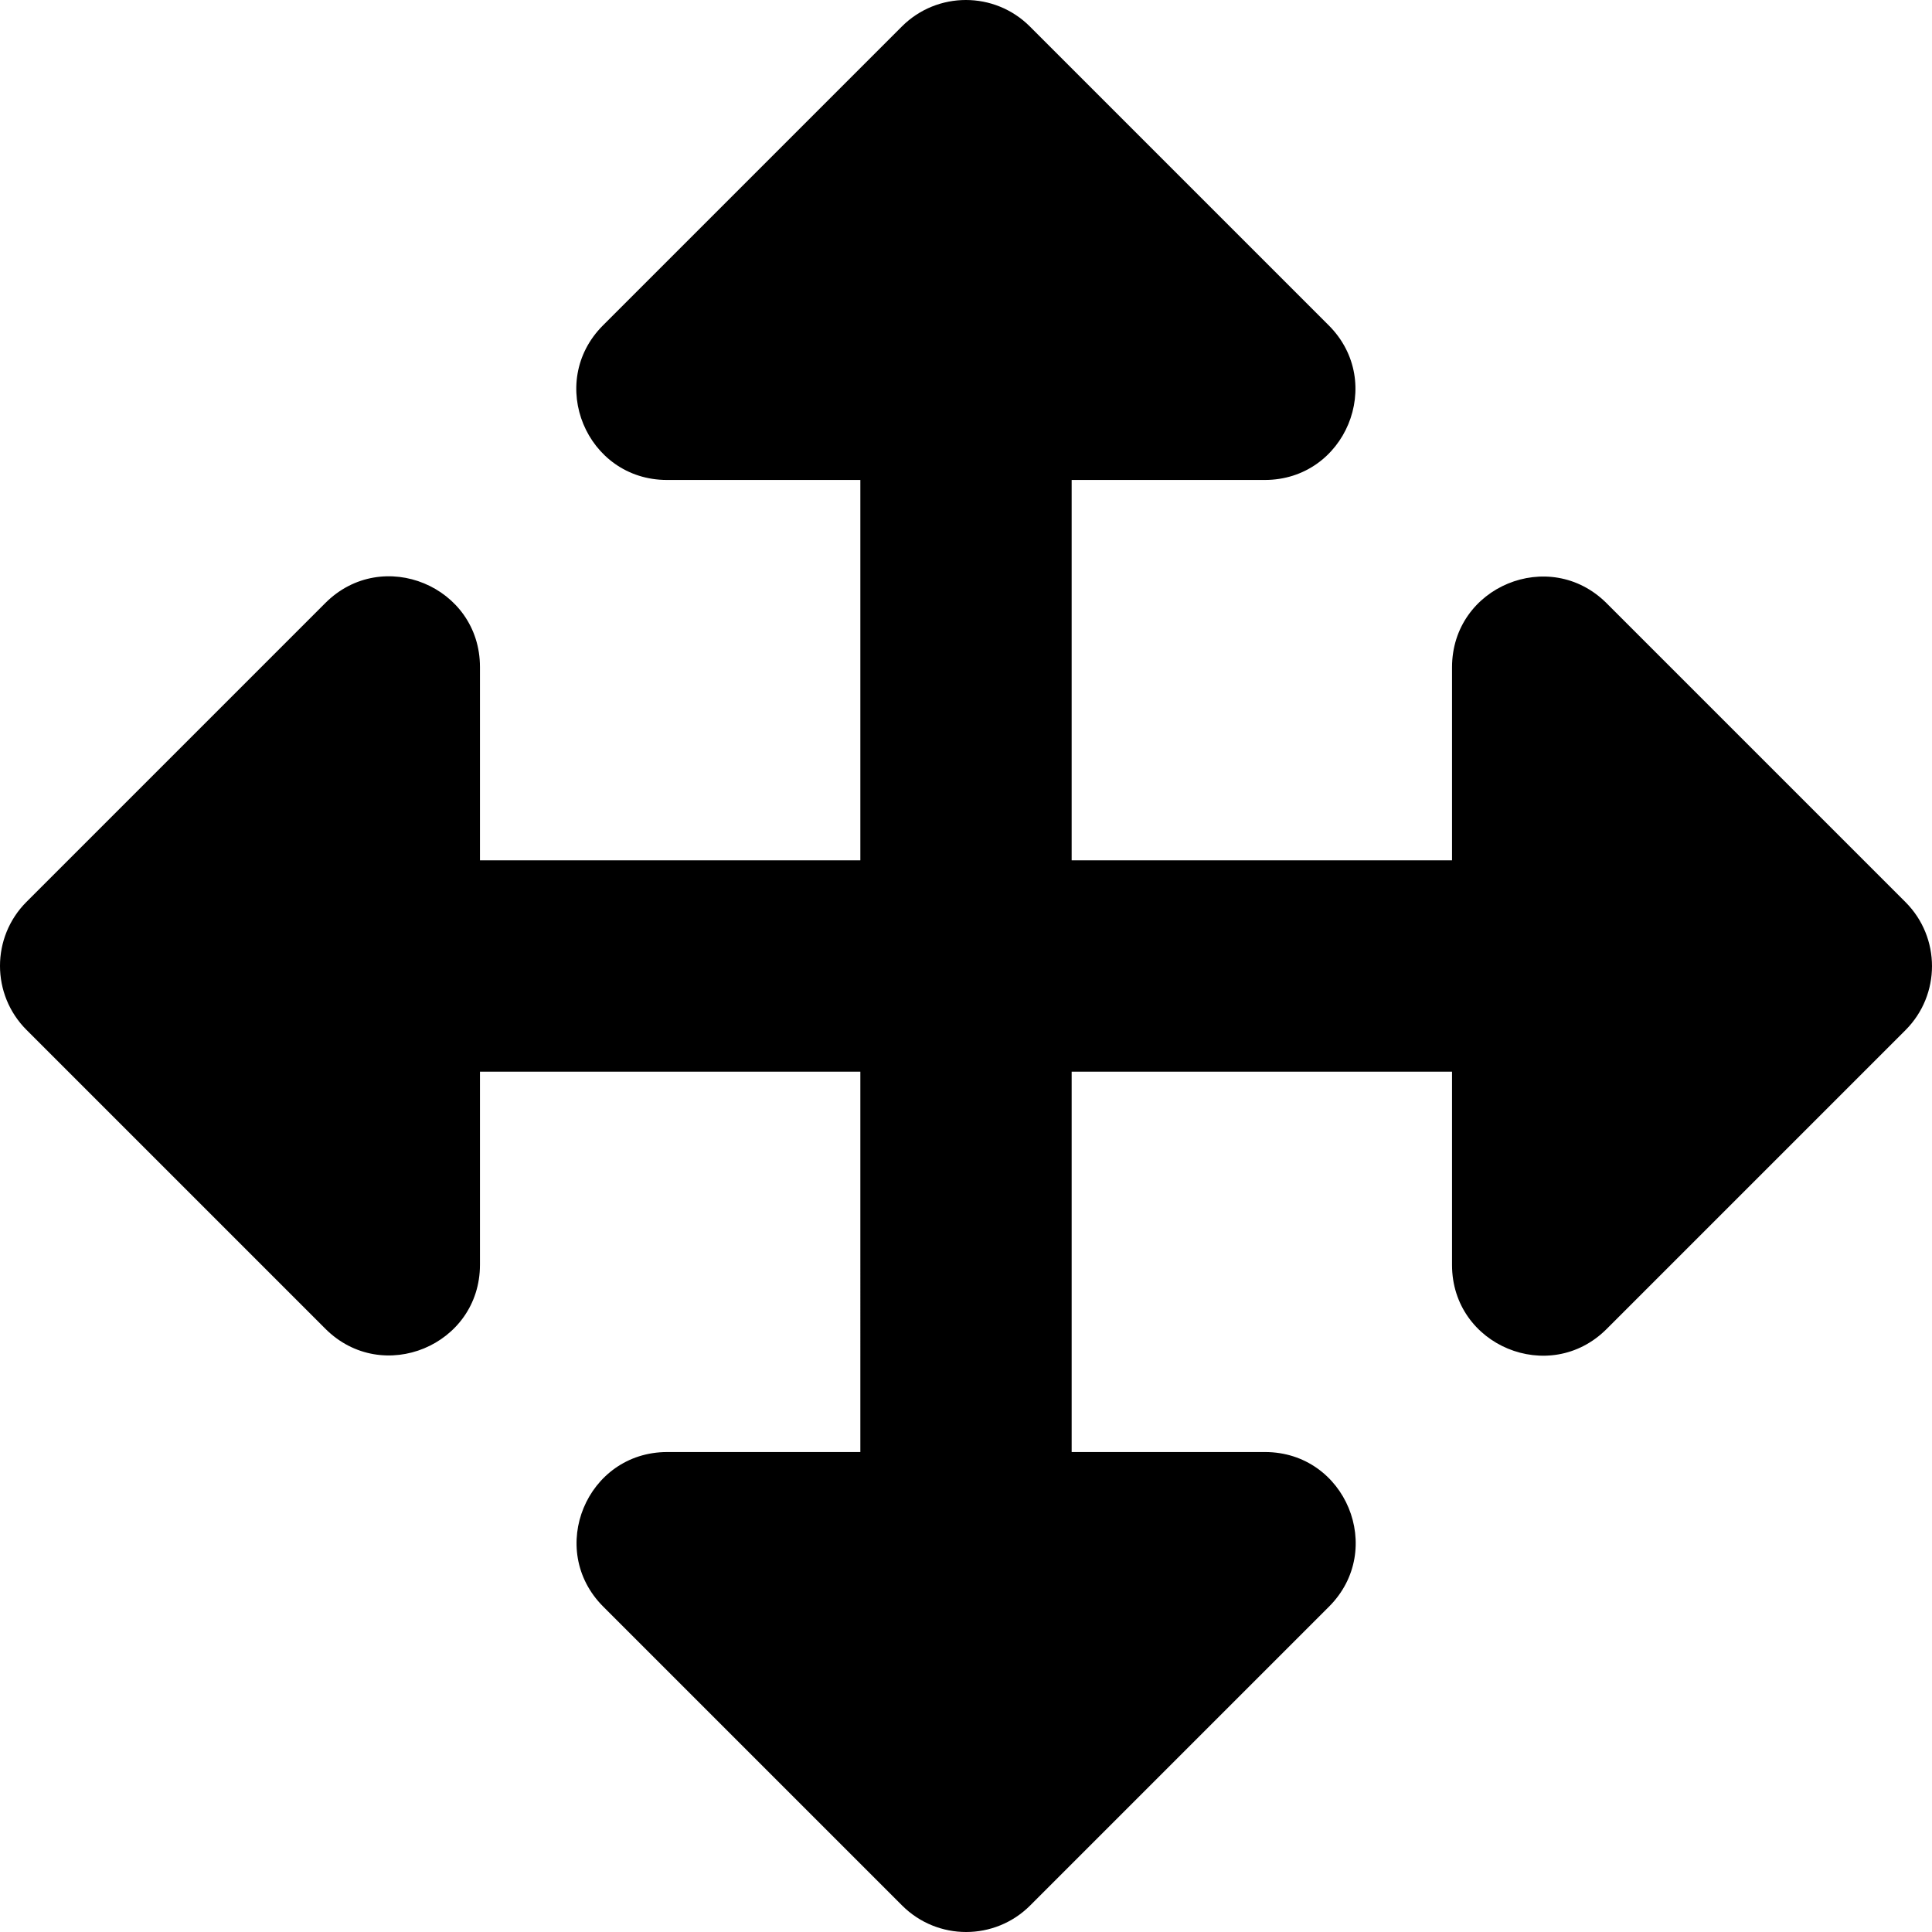
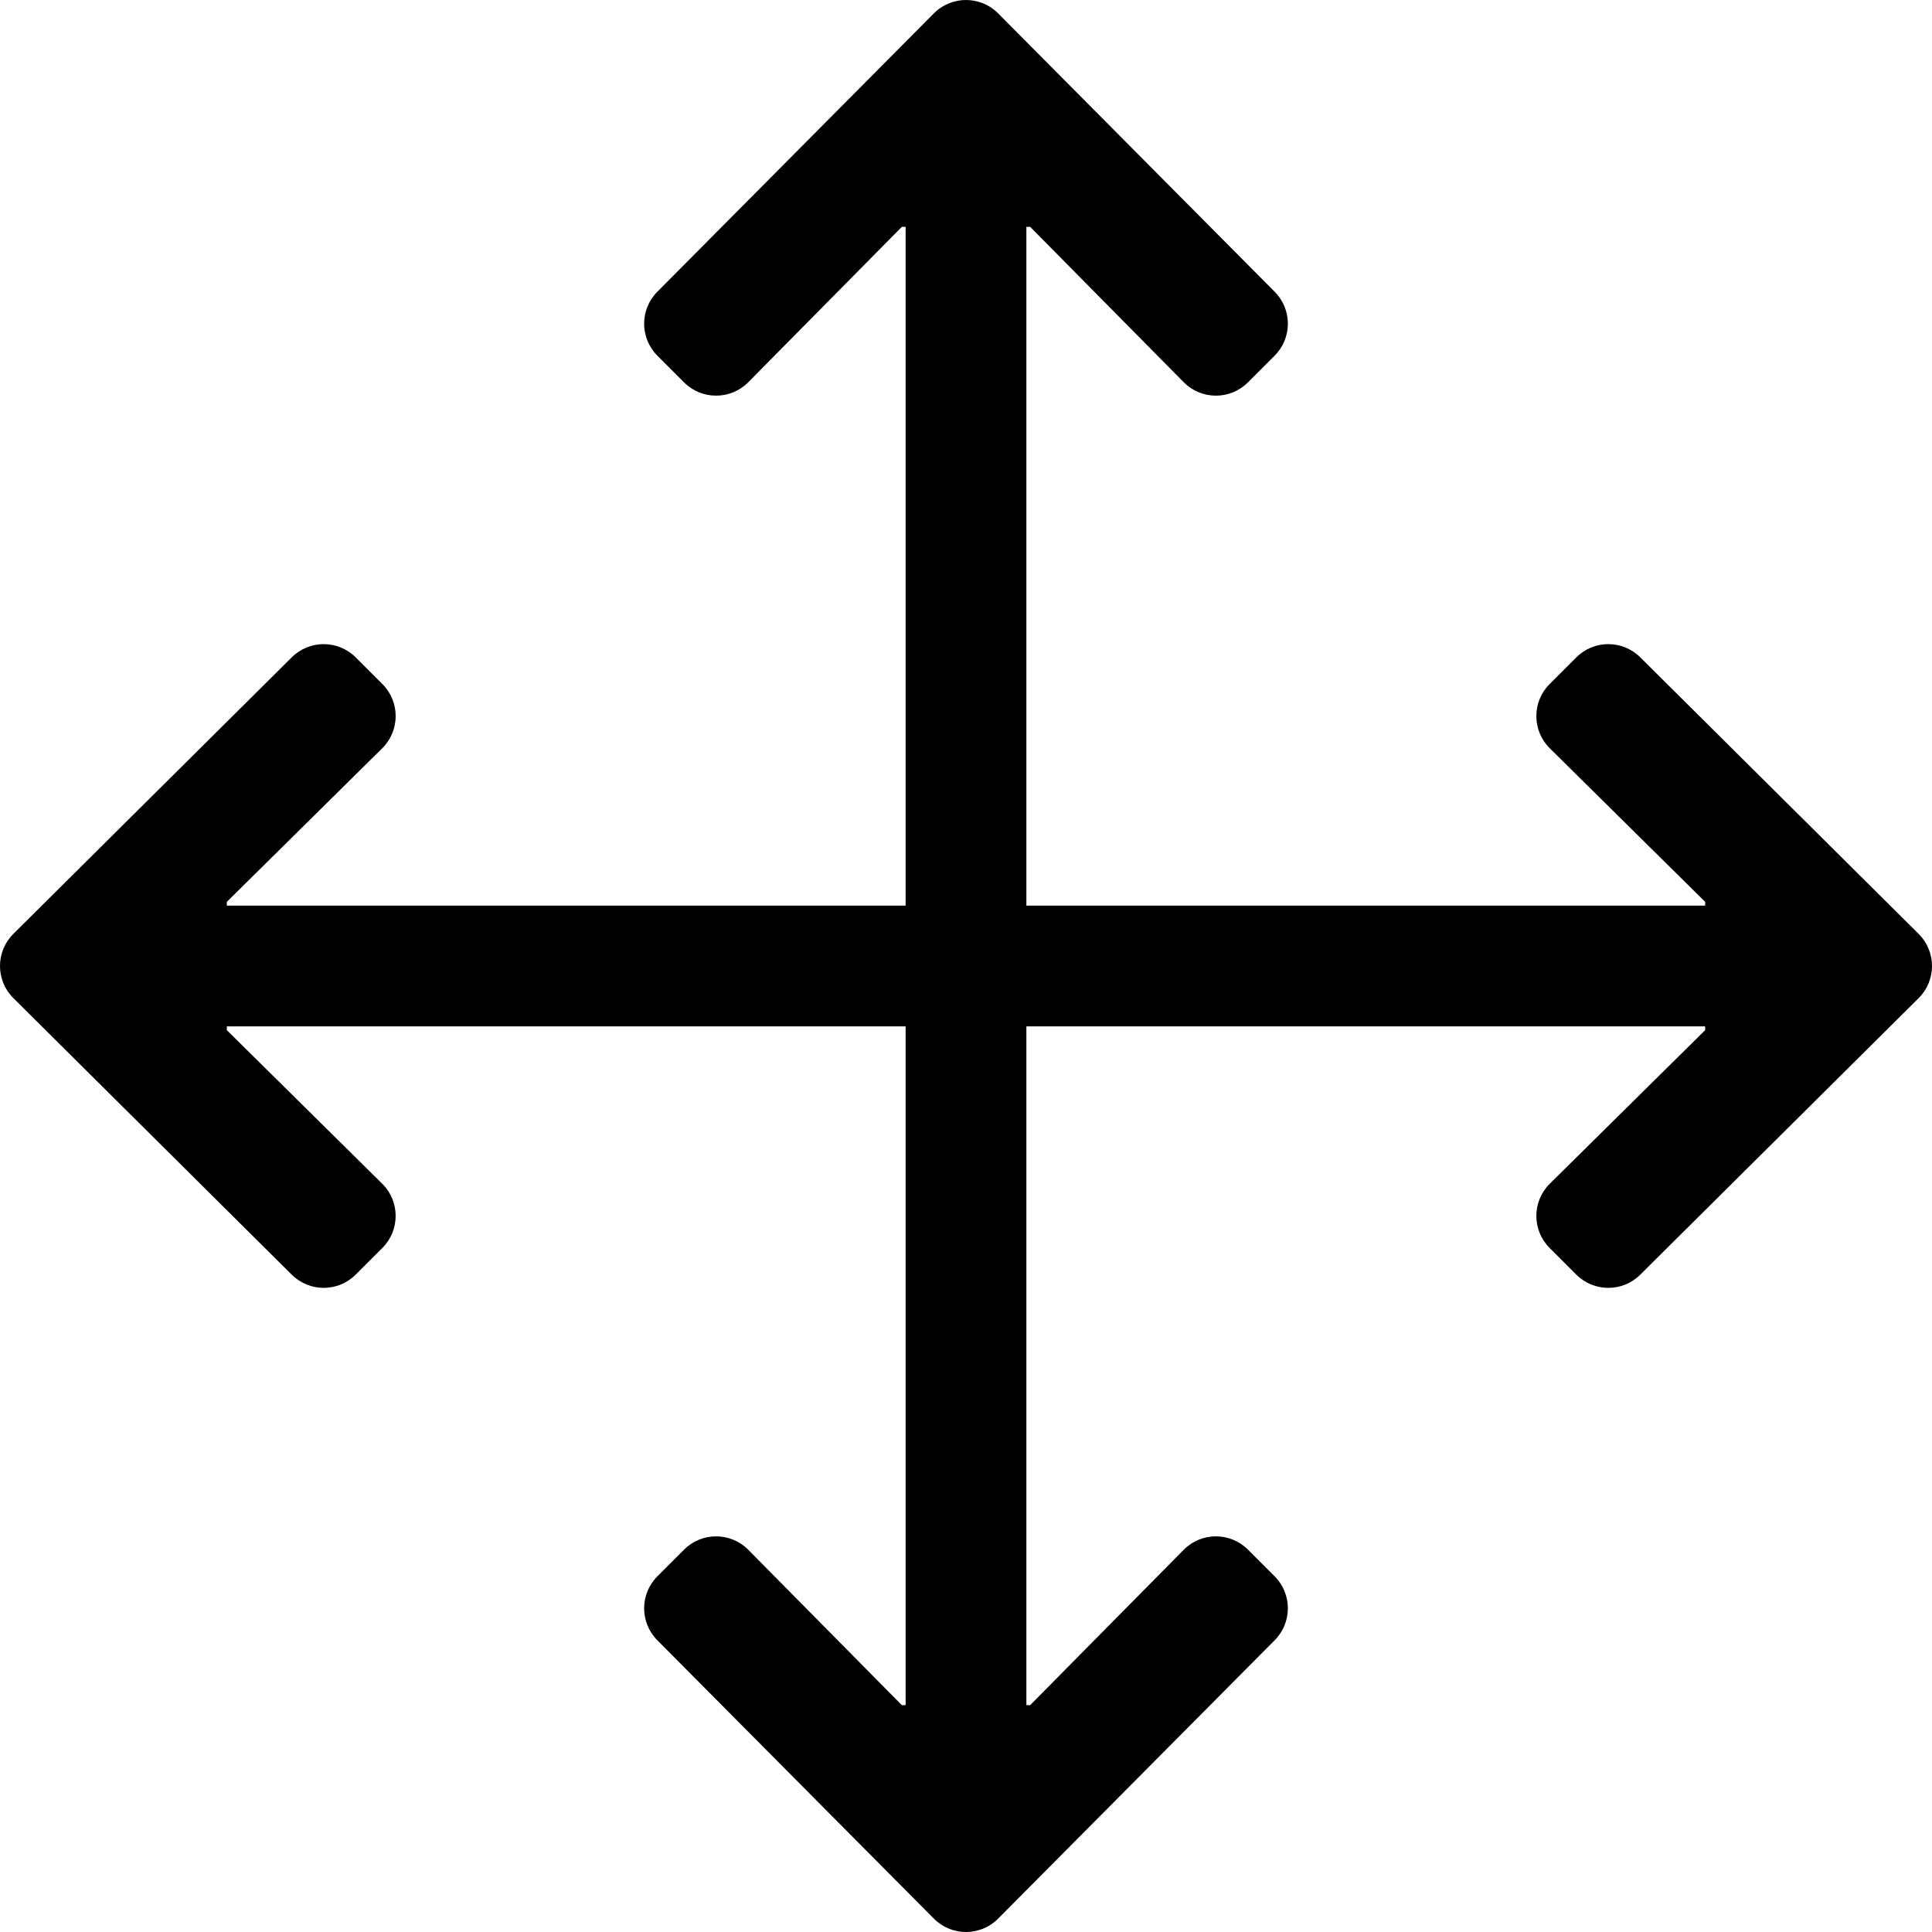
- <svg xmlns="http://www.w3.org/2000/svg" aria-hidden="true" data-prefix="fas" data-icon="arrows-alt" role="img" viewBox="0 0 512 512" class="svg-inline--fa fa-arrows-alt fa-w-16 fa-9x">
-   <path fill="currentColor" d="M352.201 425.775l-79.196 79.196c-9.373 9.373-24.568 9.373-33.941 0l-79.196-79.196c-15.119-15.119-4.411-40.971 16.971-40.97h51.162L228 284H127.196v51.162c0 21.382-25.851 32.09-40.971 16.971L7.029 272.937c-9.373-9.373-9.373-24.569 0-33.941L86.225 159.8c15.119-15.119 40.971-4.411 40.971 16.971V228H228V127.196h-51.23c-21.382 0-32.09-25.851-16.971-40.971l79.196-79.196c9.373-9.373 24.568-9.373 33.941 0l79.196 79.196c15.119 15.119 4.411 40.971-16.971 40.971h-51.162V228h100.804v-51.162c0-21.382 25.851-32.09 40.97-16.971l79.196 79.196c9.373 9.373 9.373 24.569 0 33.941L425.773 352.2c-15.119 15.119-40.971 4.411-40.97-16.971V284H284v100.804h51.23c21.382 0 32.09 25.851 16.971 40.971z" class="" />
+ <svg xmlns="http://www.w3.org/2000/svg" aria-hidden="true" data-prefix="fal" data-icon="arrows" role="img" viewBox="0 0 512 512" class="svg-inline--fa fa-arrows fa-w-16 fa-7x">
+   <path fill="currentColor" d="M337.782 434.704l-73.297 73.782c-4.686 4.686-12.284 4.686-16.971 0l-73.296-73.782c-4.686-4.686-4.686-12.284 0-16.97l7.07-7.07c4.686-4.686 12.284-4.686 16.971 0L239 451.887h1V272H60.113v1l41.224 40.741c4.686 4.686 4.686 12.284 0 16.971l-7.071 7.07c-4.686 4.686-12.284 4.686-16.97 0L3.515 264.485c-4.686-4.686-4.686-12.284 0-16.971l73.782-73.297c4.686-4.686 12.284-4.686 16.971 0l7.071 7.071c4.686 4.686 4.686 12.284 0 16.971L60.113 239v1H240V60.113h-1l-40.741 41.224c-4.686 4.686-12.284 4.686-16.971 0l-7.07-7.071c-4.686-4.686-4.687-12.284 0-16.97l73.297-73.782c4.686-4.686 12.284-4.686 16.971 0l73.297 73.782c4.686 4.686 4.686 12.284 0 16.971l-7.071 7.071c-4.686 4.686-12.284 4.686-16.971 0L273 60.113h-1V240h179.887v-1l-41.224-40.741c-4.686-4.686-4.686-12.284 0-16.971l7.071-7.07c4.686-4.686 12.284-4.686 16.97 0l73.782 73.297c4.687 4.686 4.686 12.284 0 16.971l-73.782 73.297c-4.686 4.686-12.284 4.686-16.97 0l-7.071-7.07c-4.686-4.686-4.686-12.284 0-16.971L451.887 273v-1H272v179.887h1l40.741-41.224c4.686-4.686 12.284-4.686 16.971 0l7.07 7.071c4.686 4.685 4.686 12.283 0 16.97z" class="" />
</svg>
